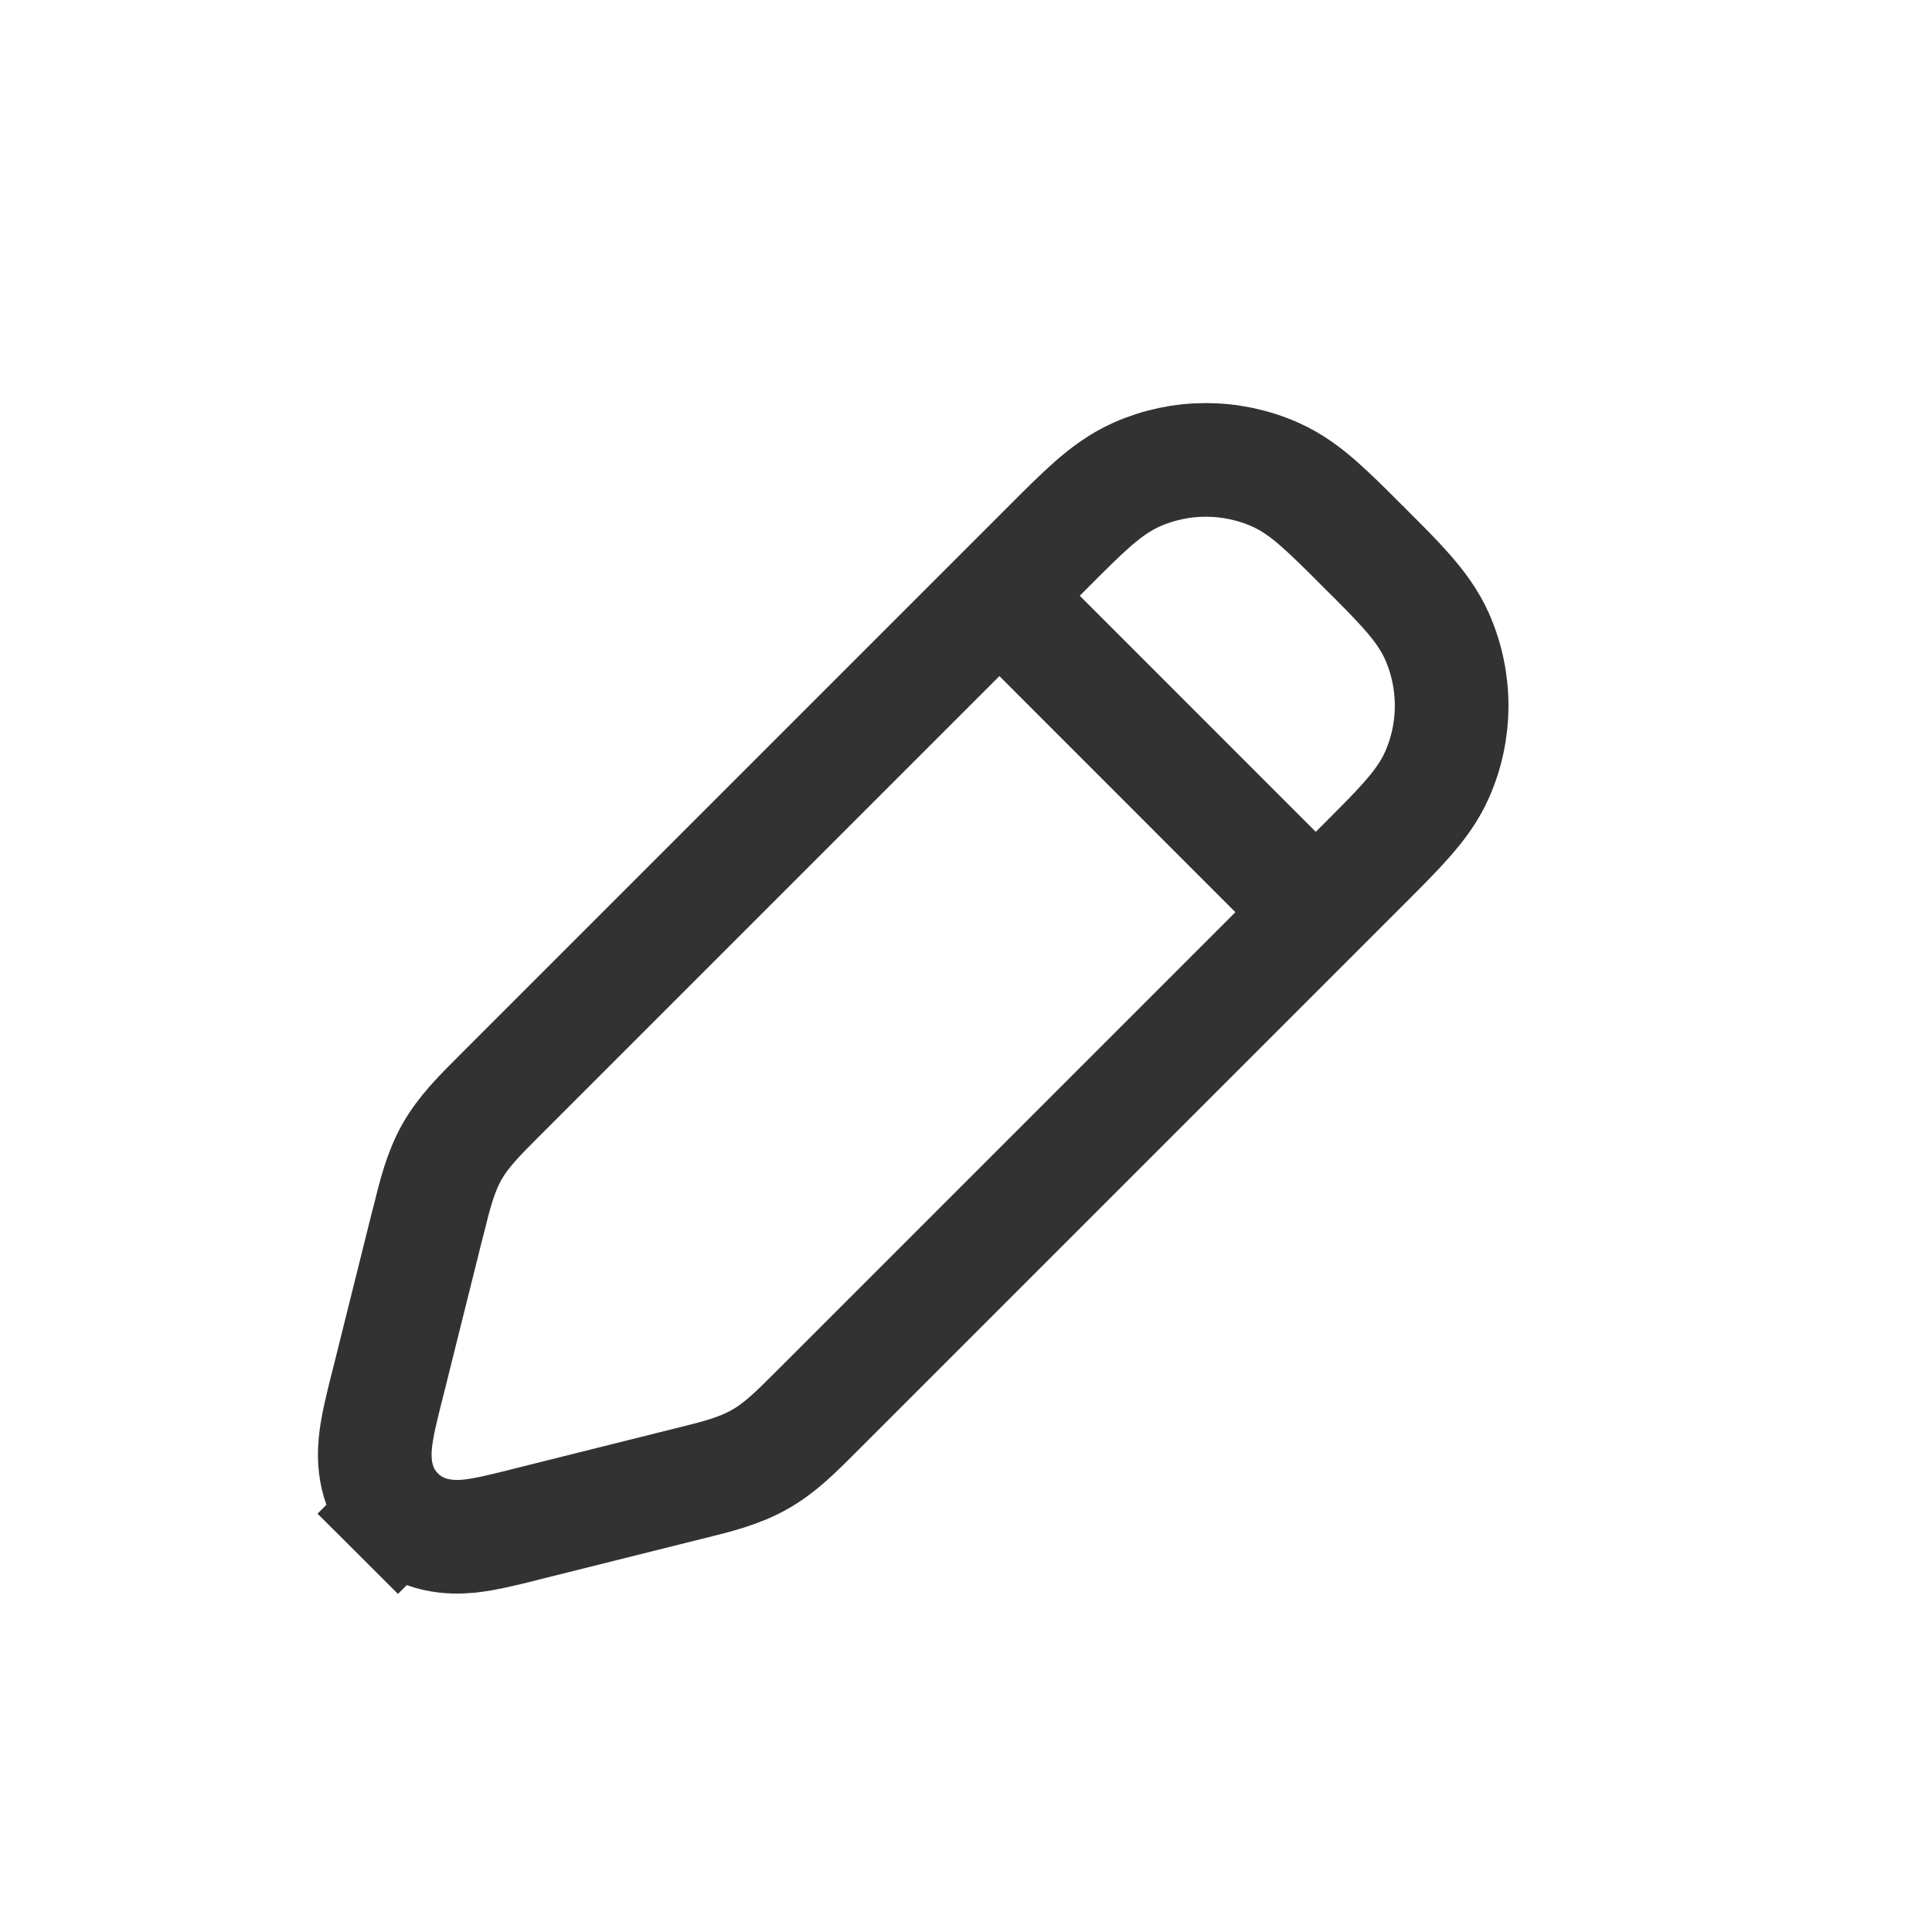
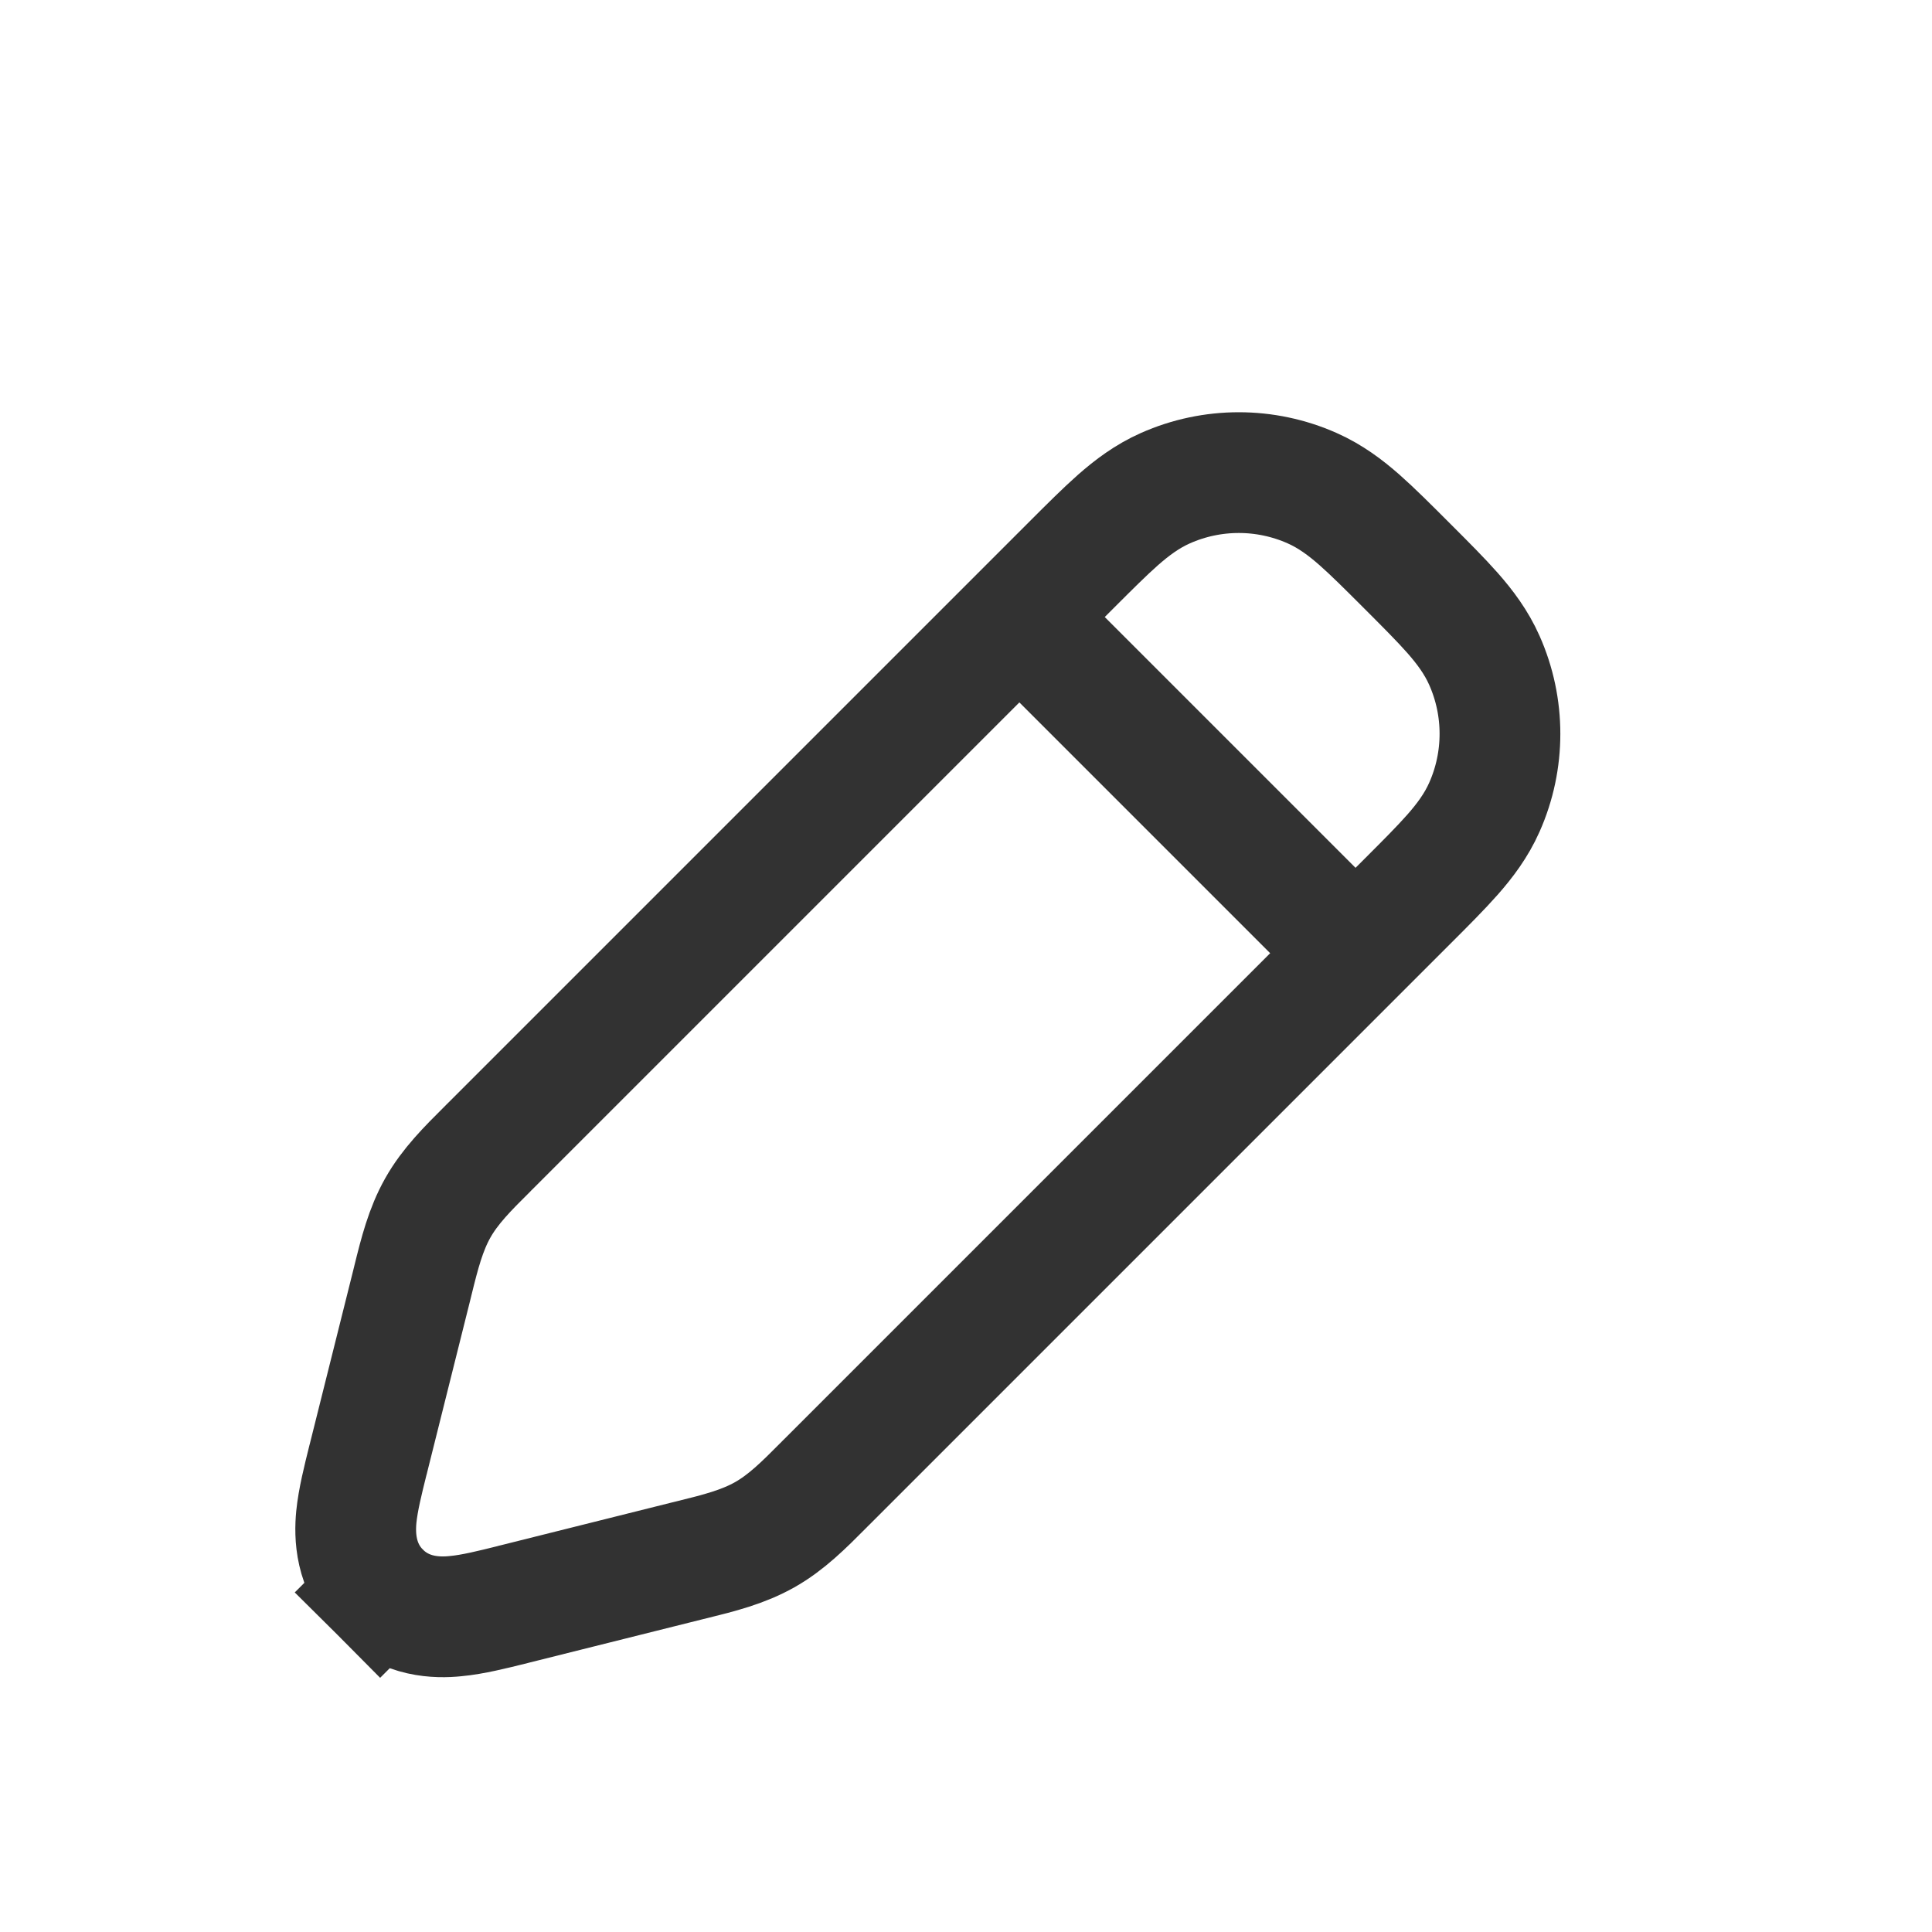
- <svg xmlns="http://www.w3.org/2000/svg" width="17" height="17" viewBox="0 0 17 17" fill="none">
-   <path d="M3.501 13.319L3.854 12.966L3.501 13.319C3.71 13.528 3.971 13.532 4.126 13.517C4.266 13.503 4.434 13.461 4.591 13.422C4.599 13.42 4.608 13.418 4.617 13.415L6.041 13.059C6.056 13.056 6.071 13.052 6.086 13.048C6.308 12.993 6.505 12.944 6.685 12.842C6.864 12.741 7.007 12.597 7.169 12.435C7.18 12.424 7.191 12.413 7.202 12.402L11.995 7.609L11.995 7.609L12.003 7.601L12.003 7.601L12.013 7.591C12.159 7.445 12.284 7.32 12.381 7.209C12.483 7.093 12.578 6.968 12.645 6.817C12.816 6.43 12.816 5.988 12.645 5.601C12.578 5.45 12.483 5.325 12.381 5.209C12.284 5.098 12.159 4.973 12.013 4.828L12.003 4.817L12.003 4.817L11.992 4.807C11.847 4.661 11.721 4.536 11.611 4.439C11.495 4.336 11.37 4.242 11.219 4.175C10.831 4.004 10.39 4.004 10.003 4.175C9.852 4.242 9.727 4.336 9.61 4.439C9.5 4.536 9.374 4.661 9.229 4.807L9.219 4.817L4.418 9.618C4.407 9.629 4.396 9.64 4.385 9.651C4.223 9.813 4.079 9.956 3.977 10.135C3.876 10.314 3.827 10.511 3.772 10.734C3.768 10.749 3.764 10.764 3.76 10.779L3.405 12.203C3.402 12.211 3.4 12.22 3.398 12.229C3.359 12.386 3.317 12.553 3.303 12.694C3.288 12.849 3.291 13.11 3.501 13.319Z" stroke="#323232" />
-   <path d="M8.684 5.132L11.35 7.799" stroke="#323232" />
+ <svg xmlns="http://www.w3.org/2000/svg" width="16" height="16" viewBox="0 0 16 16" fill="none">
+   <path d="M3.149 13.187L3.503 12.833L3.149 13.187C3.359 13.396 3.62 13.4 3.774 13.384C3.915 13.371 4.082 13.329 4.239 13.29C4.248 13.287 4.257 13.285 4.266 13.283L5.689 12.927C5.704 12.923 5.719 12.92 5.734 12.916C5.957 12.861 6.154 12.811 6.333 12.71C6.512 12.609 6.656 12.465 6.818 12.302C6.828 12.291 6.839 12.281 6.85 12.27L11.643 7.477L11.643 7.477L11.651 7.469L11.651 7.469L11.662 7.458C11.807 7.313 11.932 7.188 12.03 7.077C12.132 6.961 12.226 6.836 12.293 6.685C12.465 6.298 12.465 5.856 12.293 5.469C12.226 5.318 12.132 5.193 12.03 5.077C11.932 4.966 11.807 4.841 11.662 4.696L11.651 4.685L11.651 4.685L11.64 4.674C11.495 4.529 11.37 4.404 11.259 4.306C11.143 4.204 11.018 4.11 10.867 4.043C10.48 3.871 10.038 3.871 9.651 4.043C9.5 4.11 9.375 4.204 9.259 4.306C9.148 4.404 9.023 4.529 8.878 4.674L8.867 4.685L4.066 9.486C4.055 9.497 4.044 9.507 4.034 9.518C3.871 9.68 3.727 9.824 3.626 10.003C3.525 10.182 3.475 10.379 3.42 10.602C3.416 10.617 3.413 10.632 3.409 10.647L3.053 12.07C3.051 12.079 3.049 12.088 3.046 12.097C3.007 12.254 2.965 12.421 2.951 12.562C2.936 12.716 2.94 12.977 3.149 13.187Z" stroke="#323232" />
+   <path d="M8.332 5L10.999 7.667" stroke="#323232" />
</svg>
